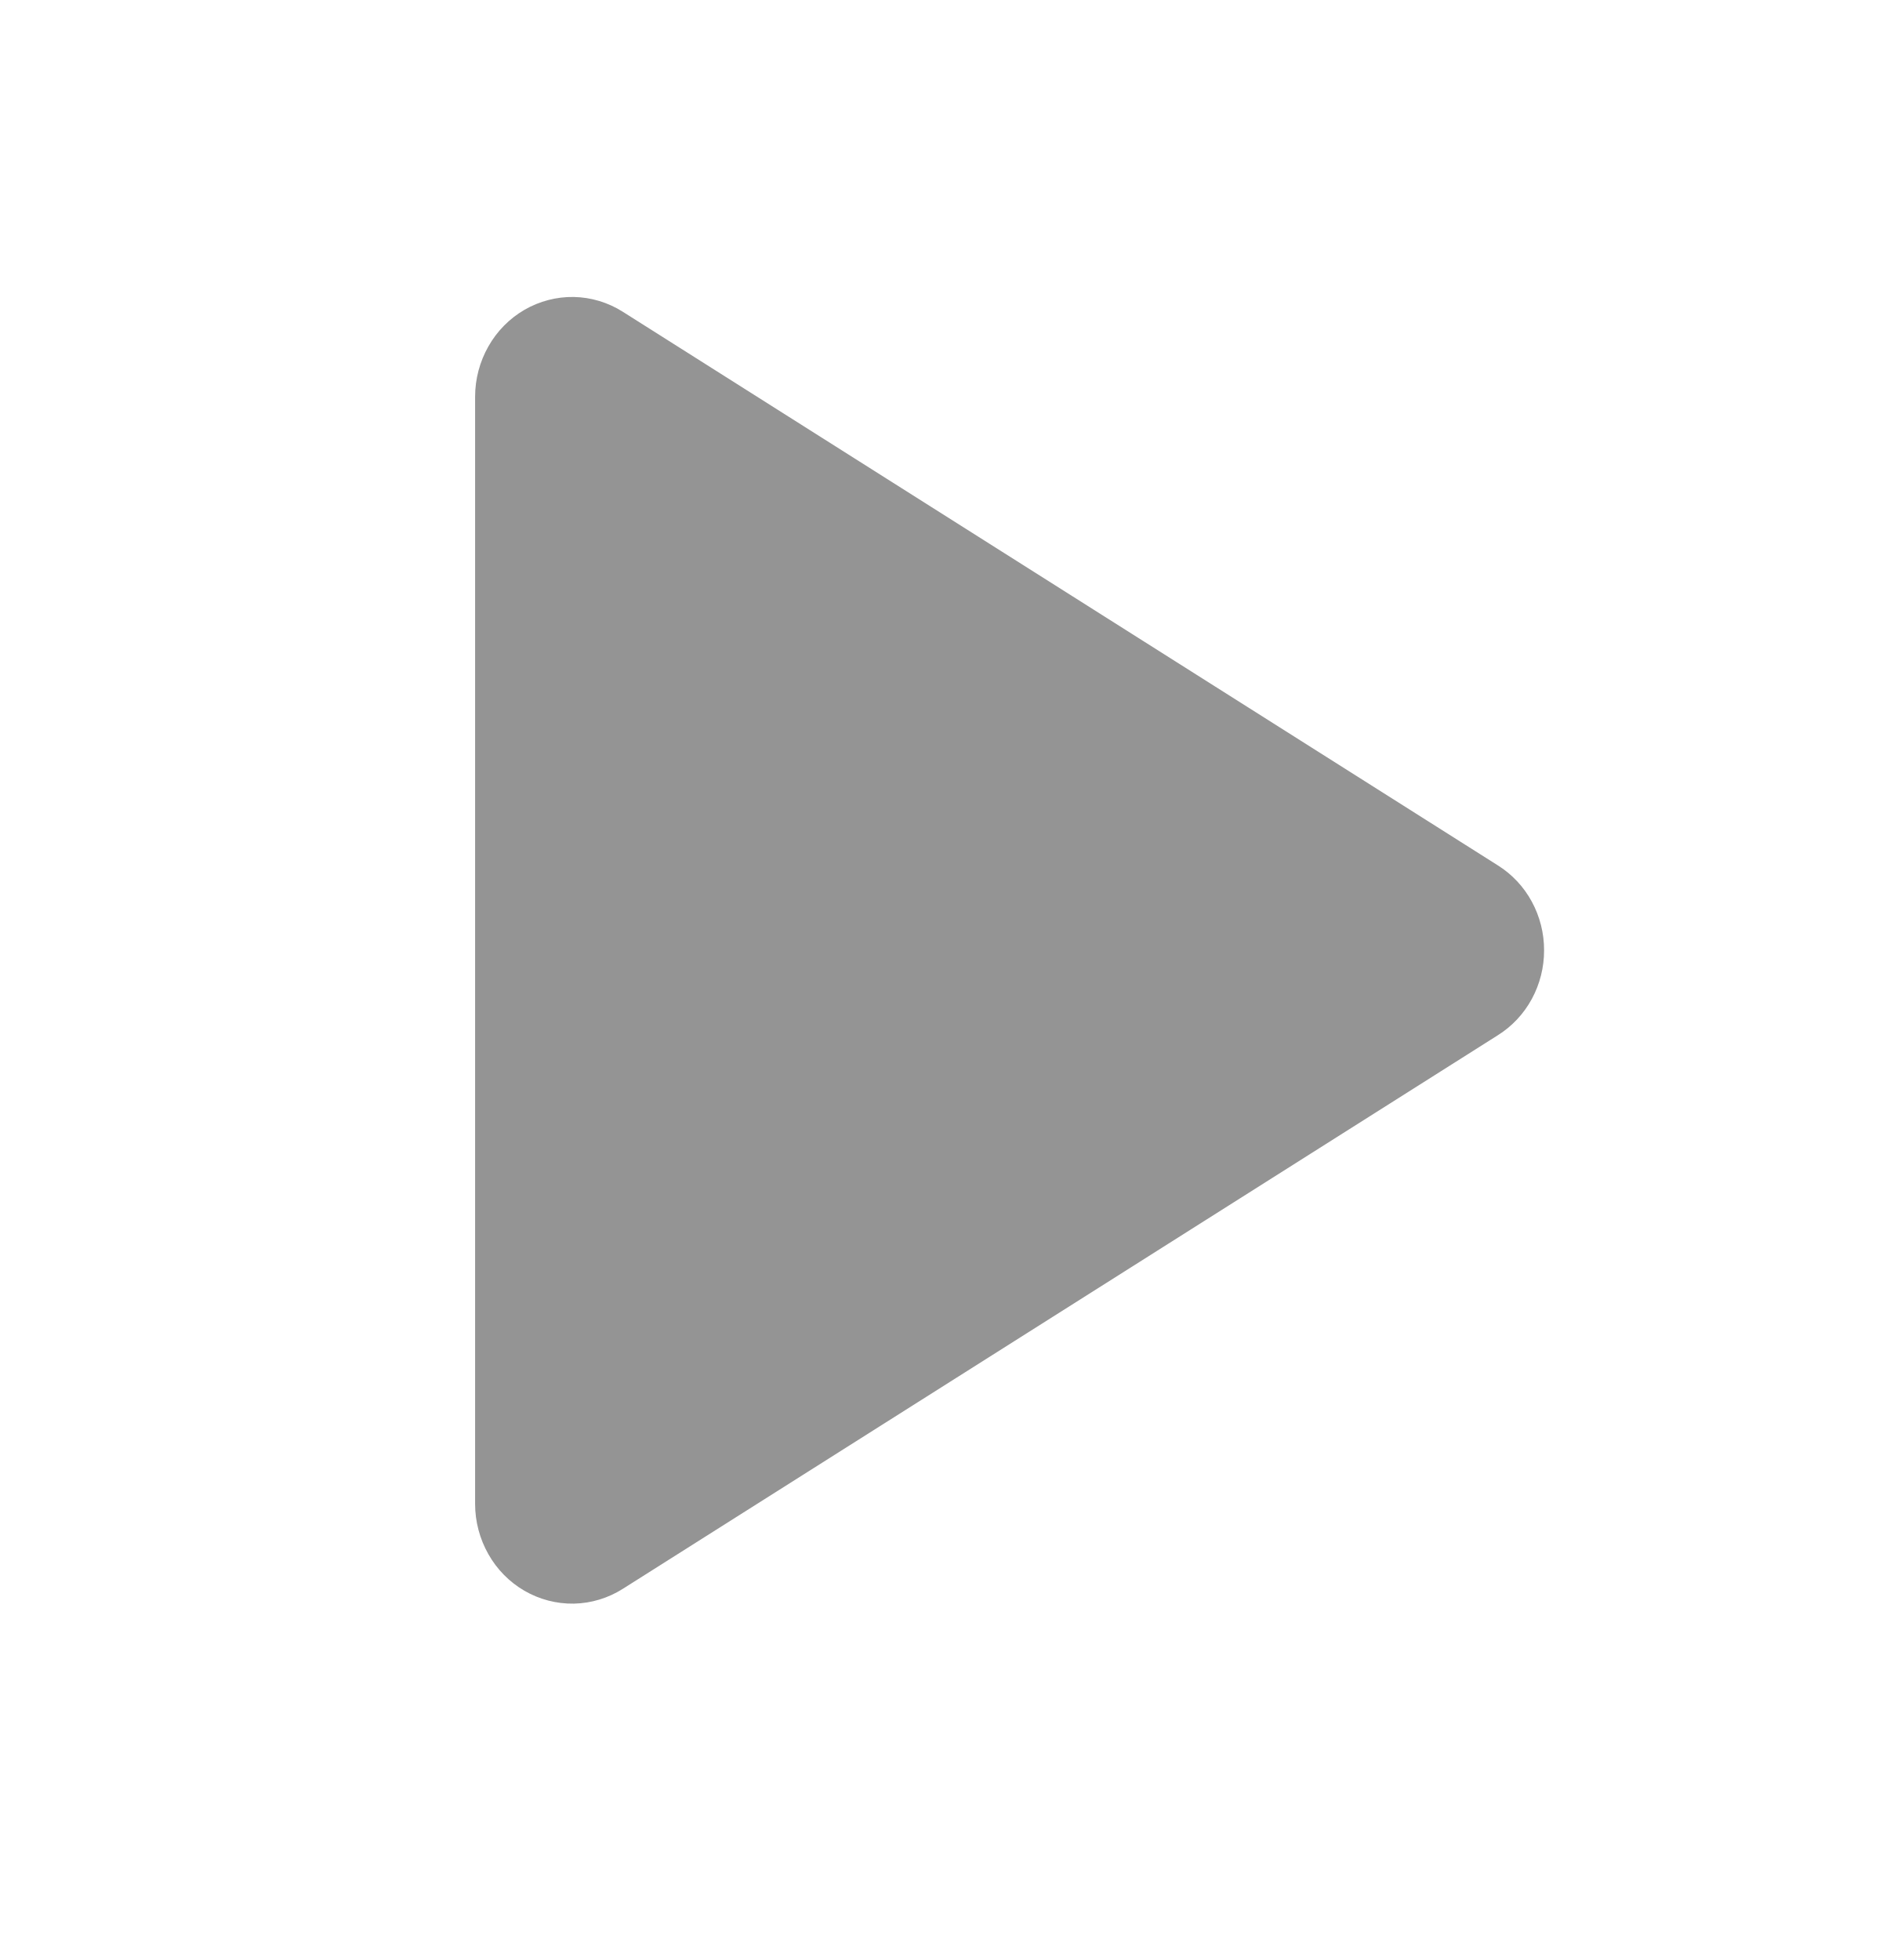
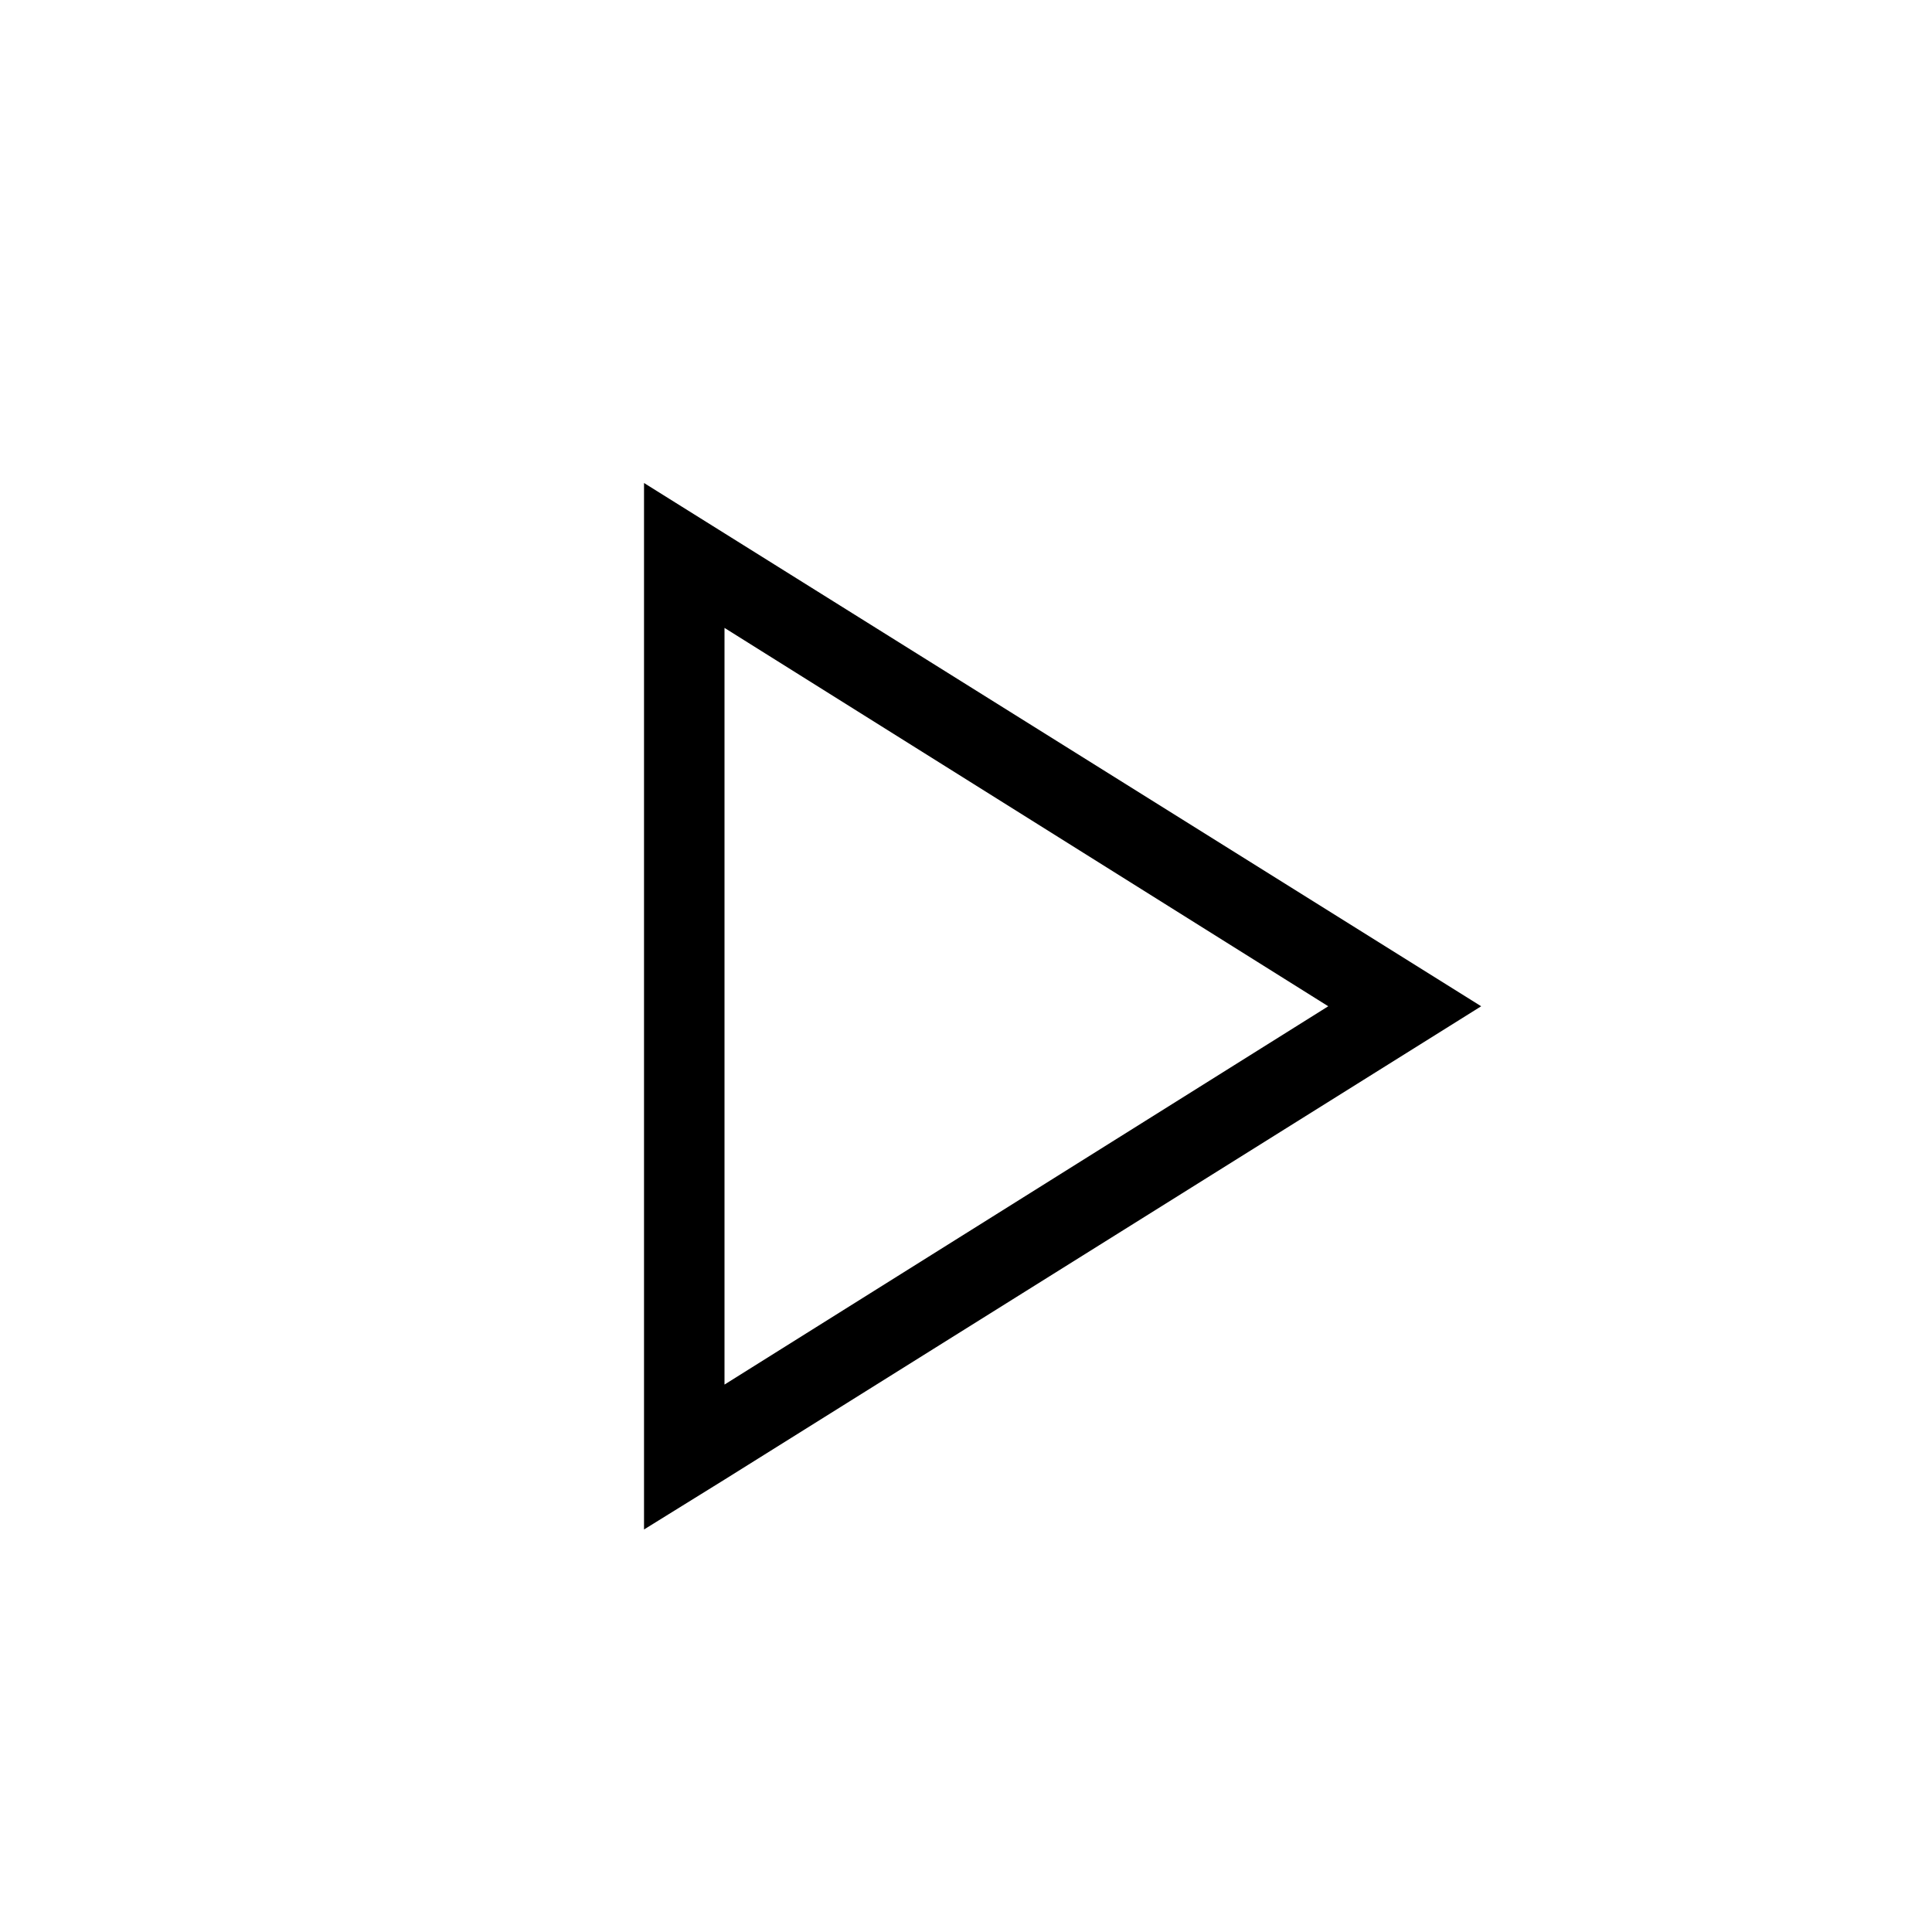
- <svg xmlns="http://www.w3.org/2000/svg" width="32" height="33" viewBox="0 0 32 33" fill="none">
-   <path d="M26 16C26.001 16.287 25.929 16.57 25.793 16.82C25.657 17.071 25.46 17.28 25.223 17.429L10.487 26.751C10.239 26.908 9.954 26.994 9.663 27C9.372 27.005 9.084 26.93 8.83 26.783C8.579 26.637 8.369 26.425 8.224 26.168C8.078 25.911 8 25.619 8 25.321V6.679C8 6.381 8.078 6.089 8.224 5.832C8.369 5.575 8.579 5.363 8.83 5.217C9.084 5.07 9.372 4.995 9.663 5C9.954 5.006 10.239 5.092 10.487 5.249L25.223 14.571C25.46 14.72 25.657 14.929 25.793 15.18C25.929 15.43 26.001 15.713 26 16Z" fill="#949494" />
+ <svg xmlns="http://www.w3.org/2000/svg" width="32" height="32" viewBox="0 0 32 32" fill="none">
+   <path d="M24.533 16.667L12 24.507L10.667 25.333V8L24.533 16.667ZM22 16.667L12 10.4V22.933L22 16.667Z" fill="black" />
</svg>
